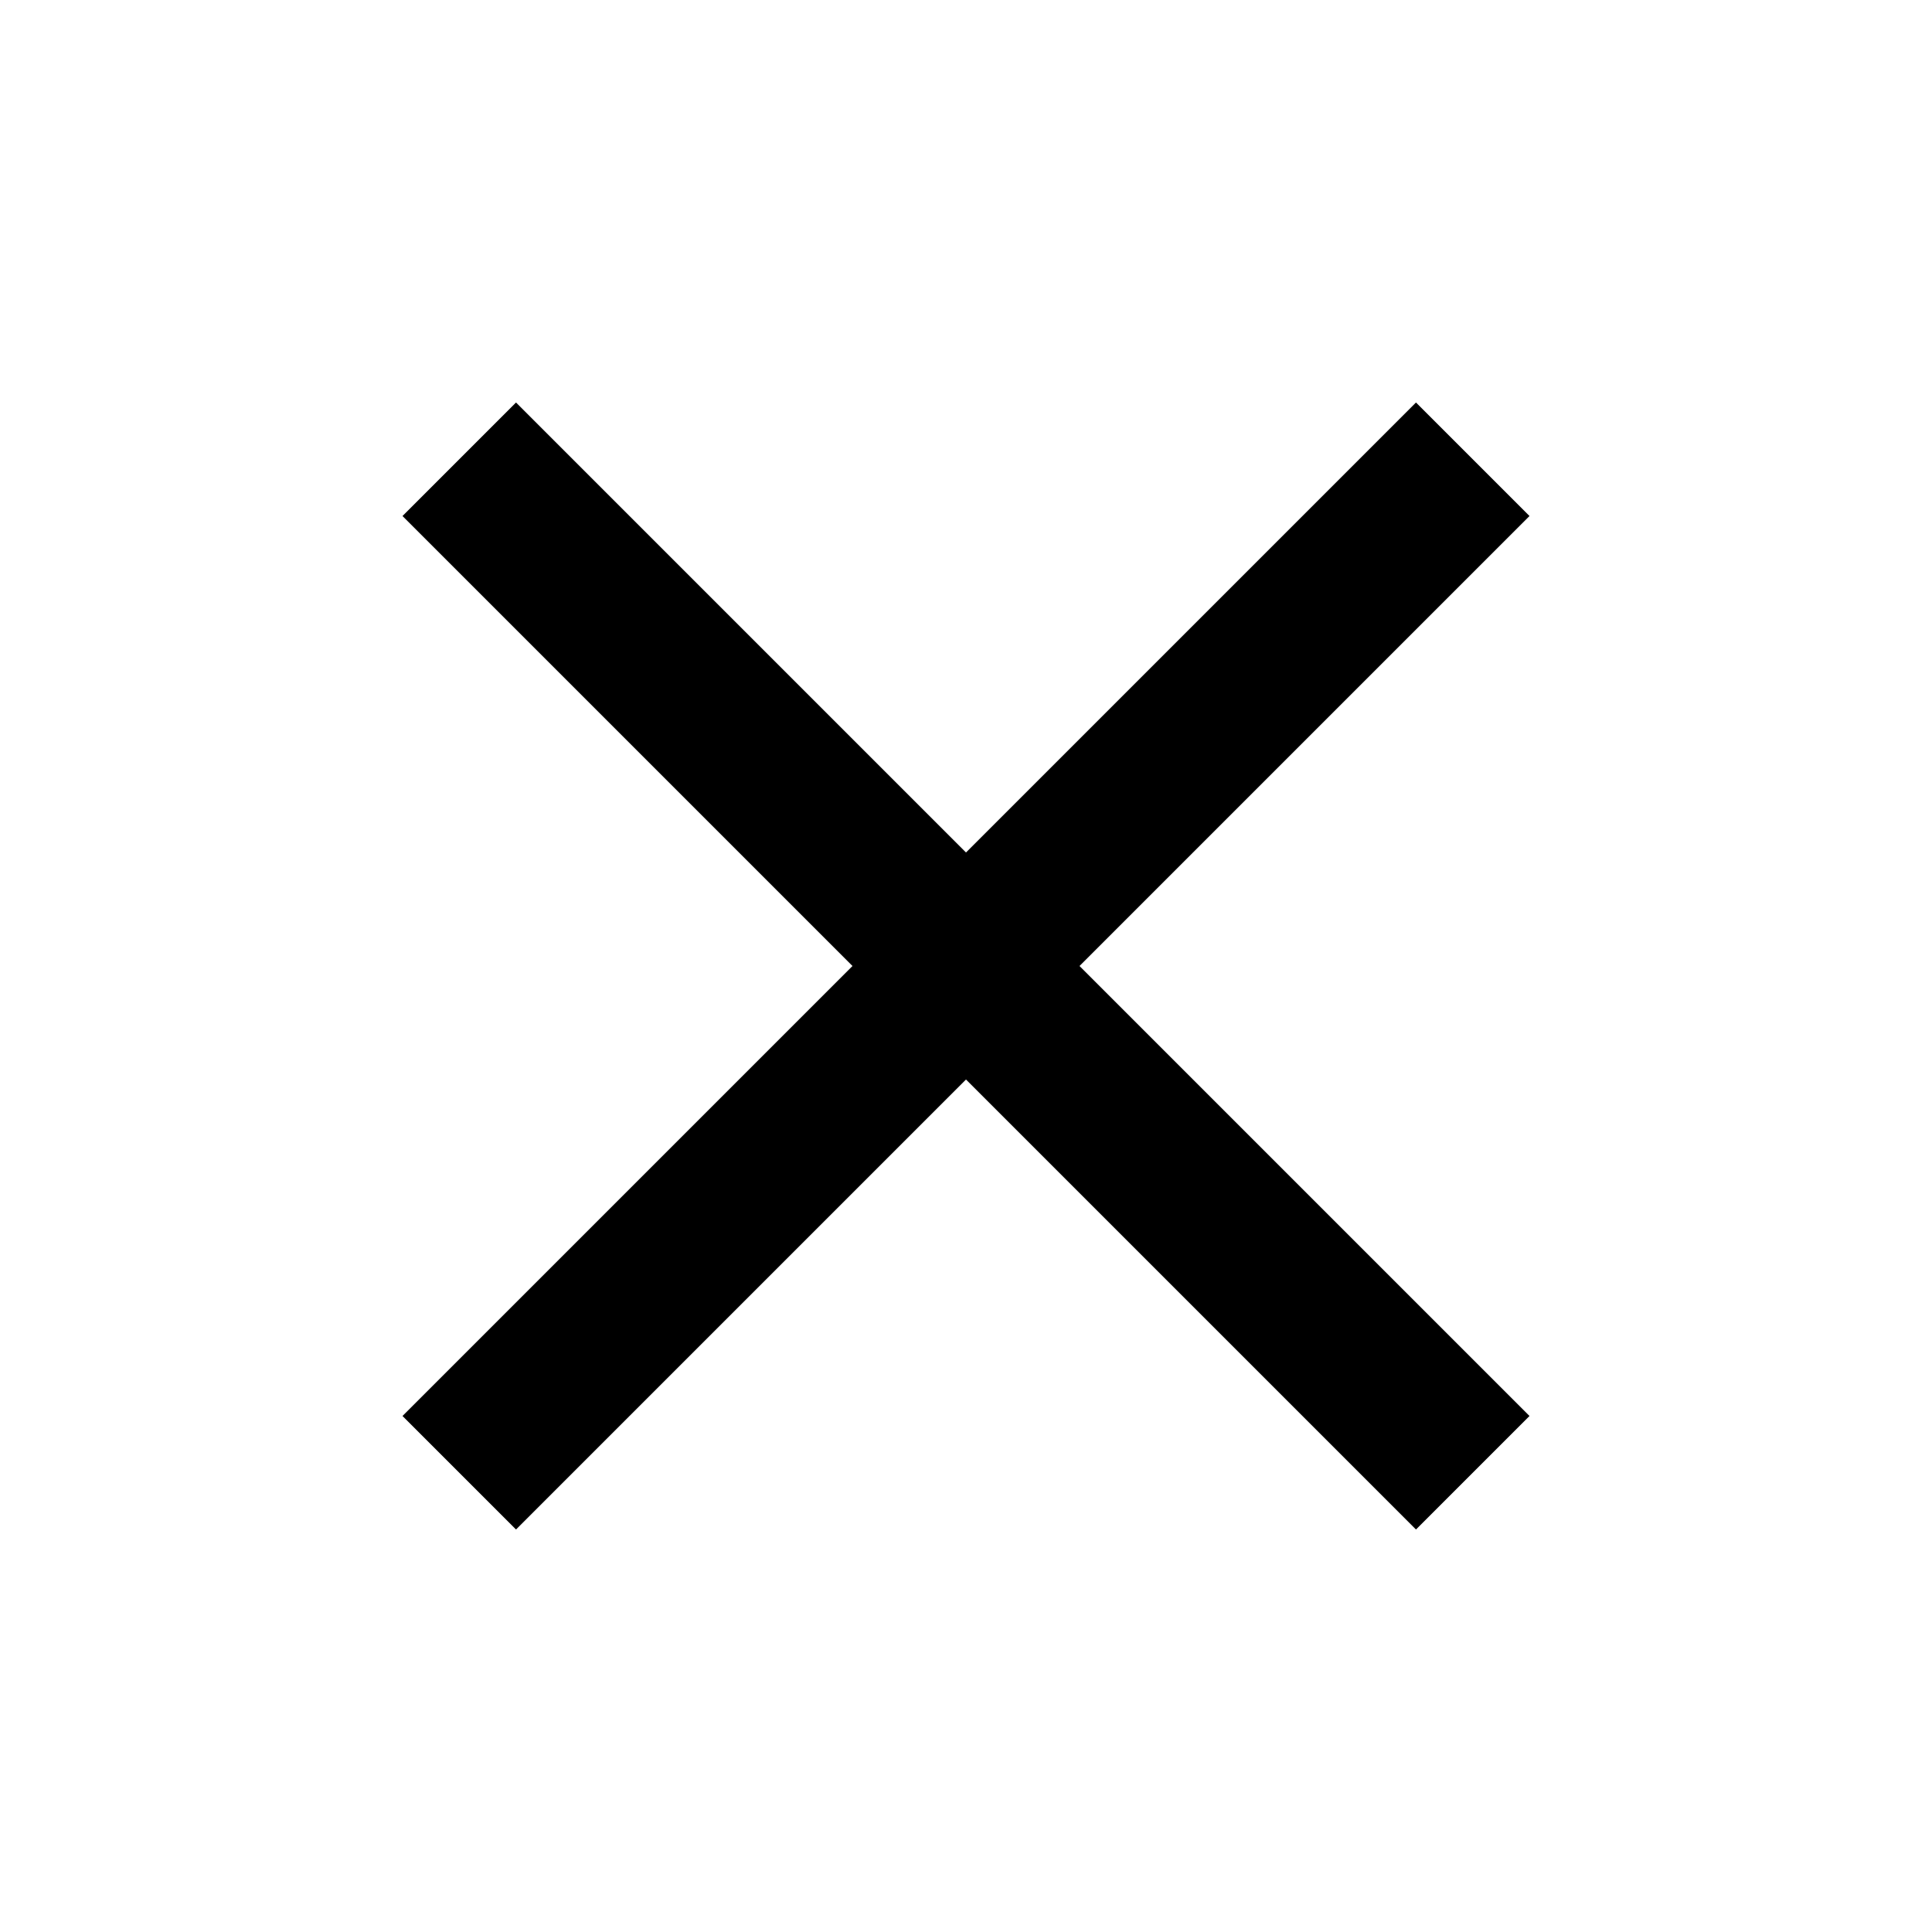
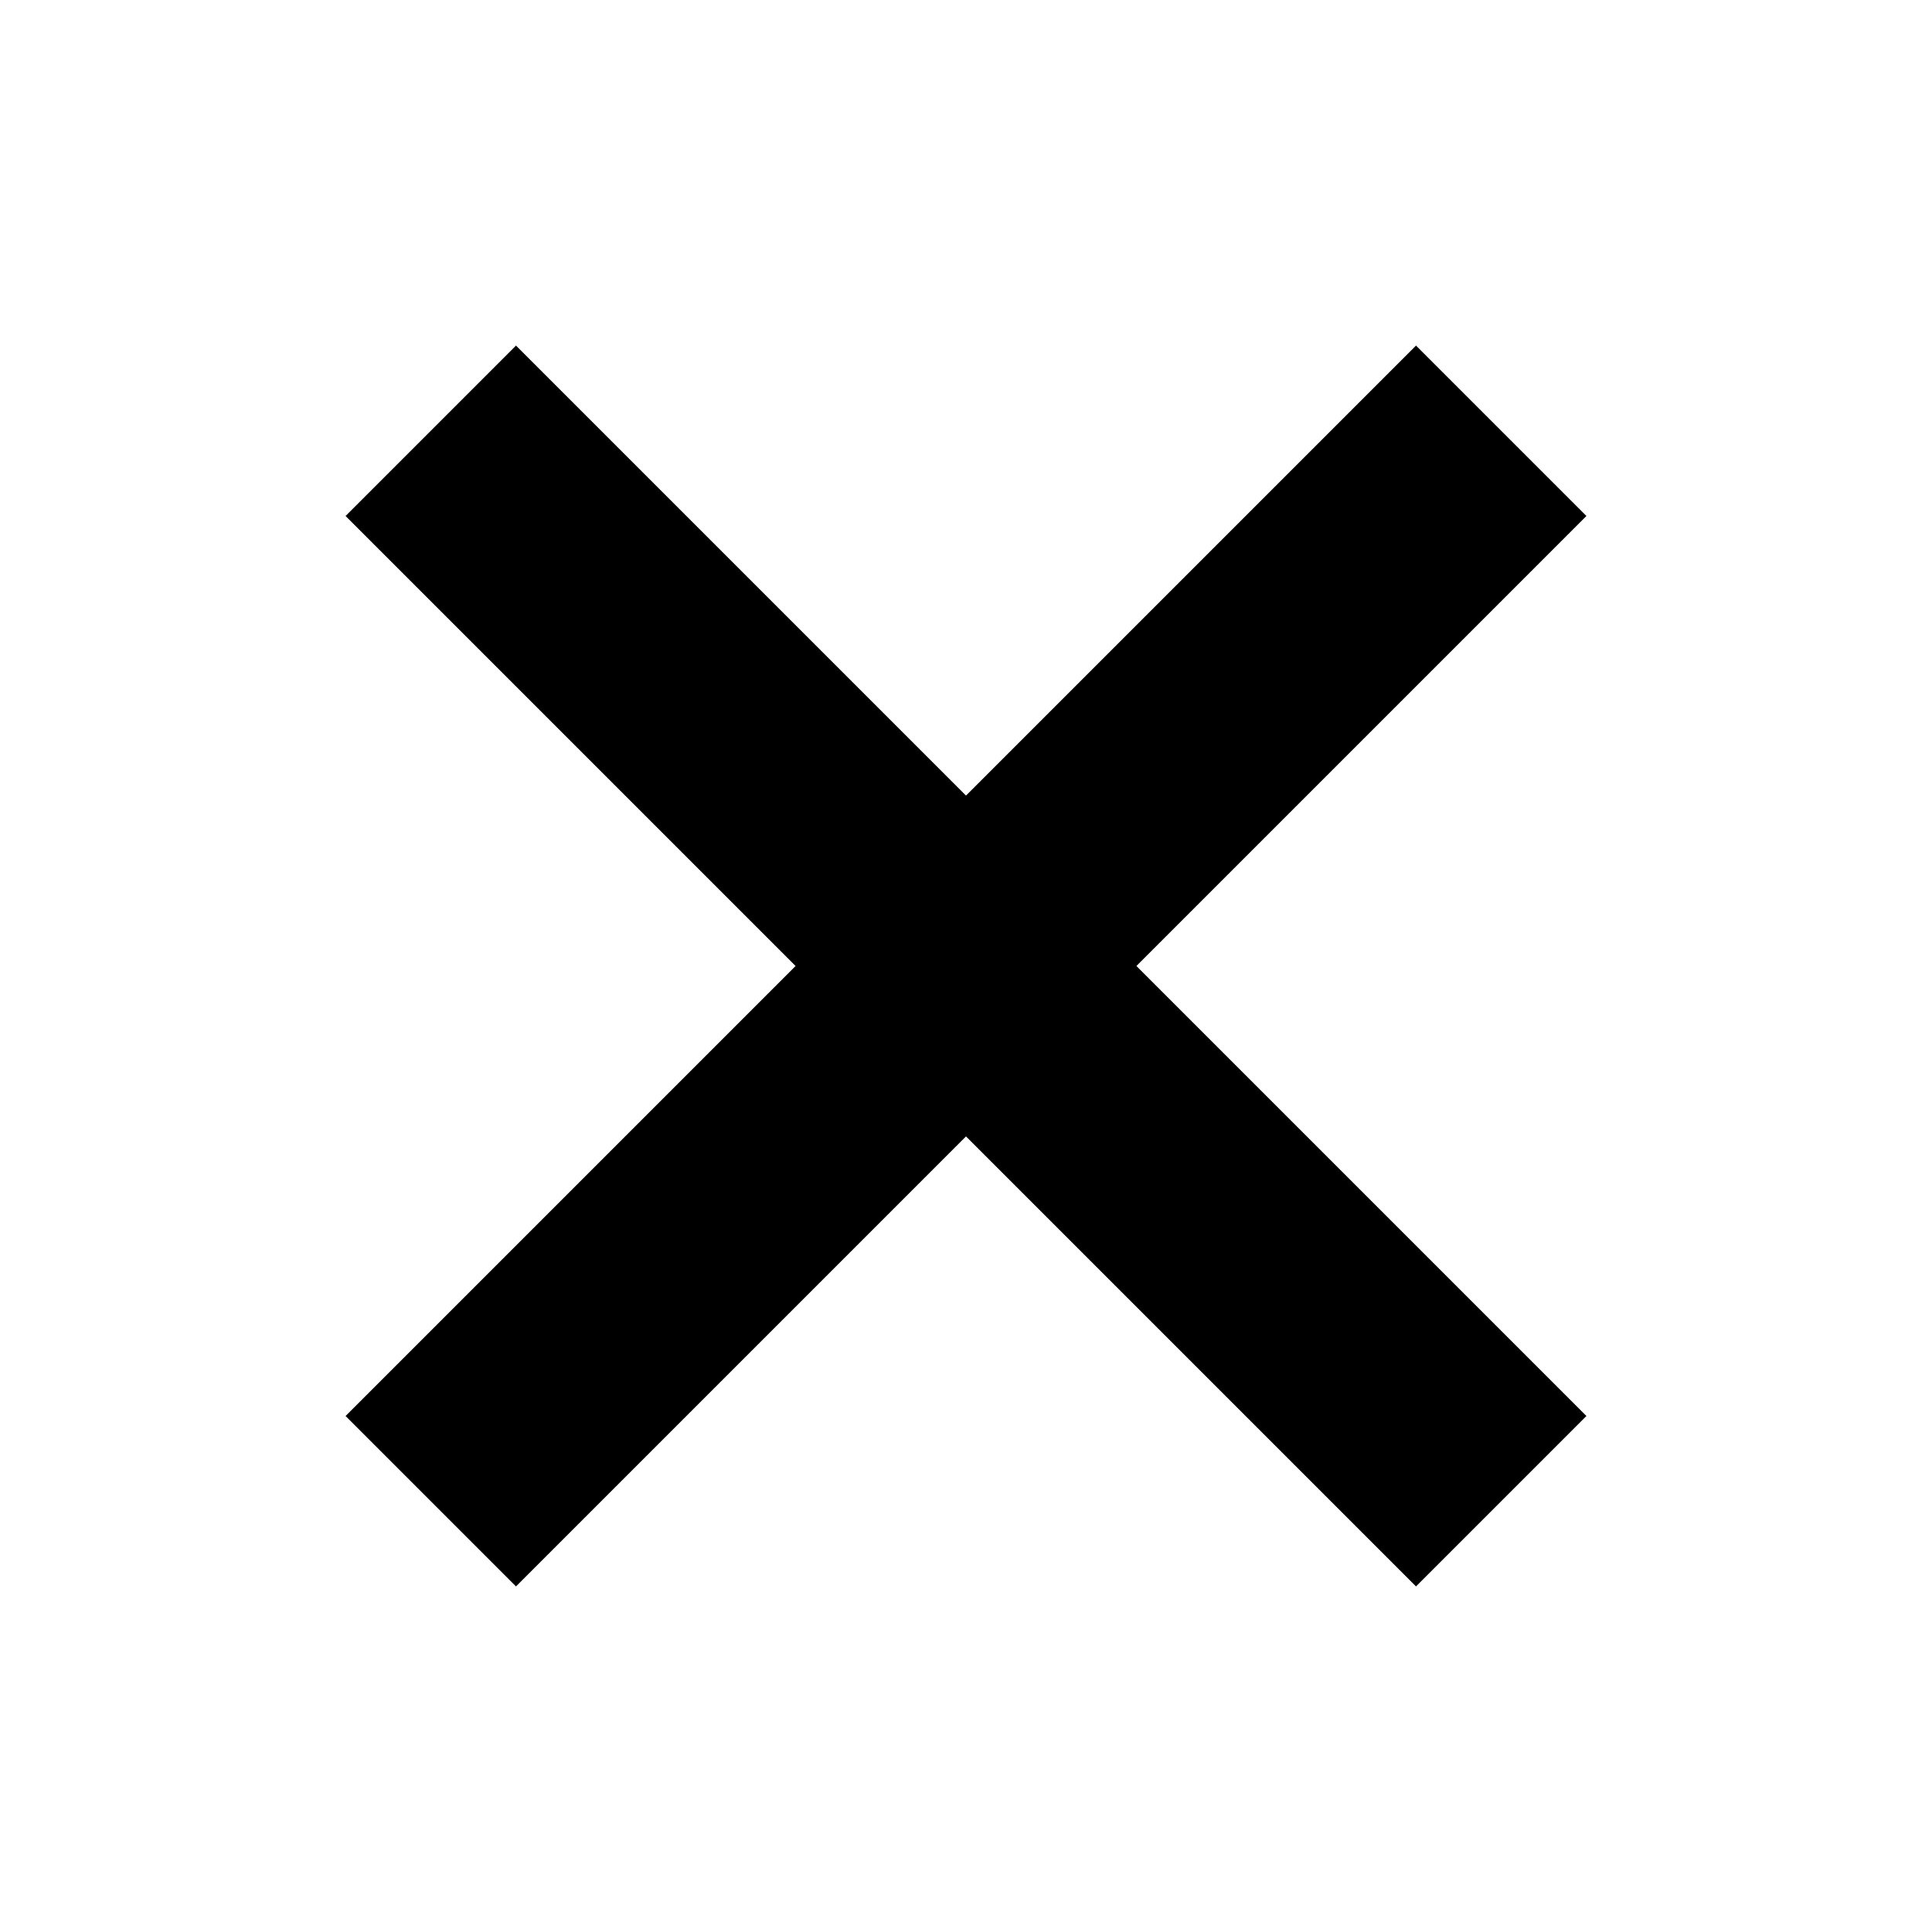
<svg xmlns="http://www.w3.org/2000/svg" height="24" viewBox="0 0 24 24" width="24">
  <path d="M0 0h24v24H0z" fill="none" />
-   <path d="M19 6.41L17.59 5 12 10.59 6.41 5 5 6.41 10.59 12 5 17.59 6.41 19 12 13.41 17.59 19 19 17.59 13.41 12z" />
+   <path fill="currentColor" stroke="currentColor" d="M19 6.41L17.59 5 12 10.59 6.41 5 5 6.41 10.59 12 5 17.59 6.41 19 12 13.41 17.59 19 19 17.59 13.41 12z" />
</svg>
